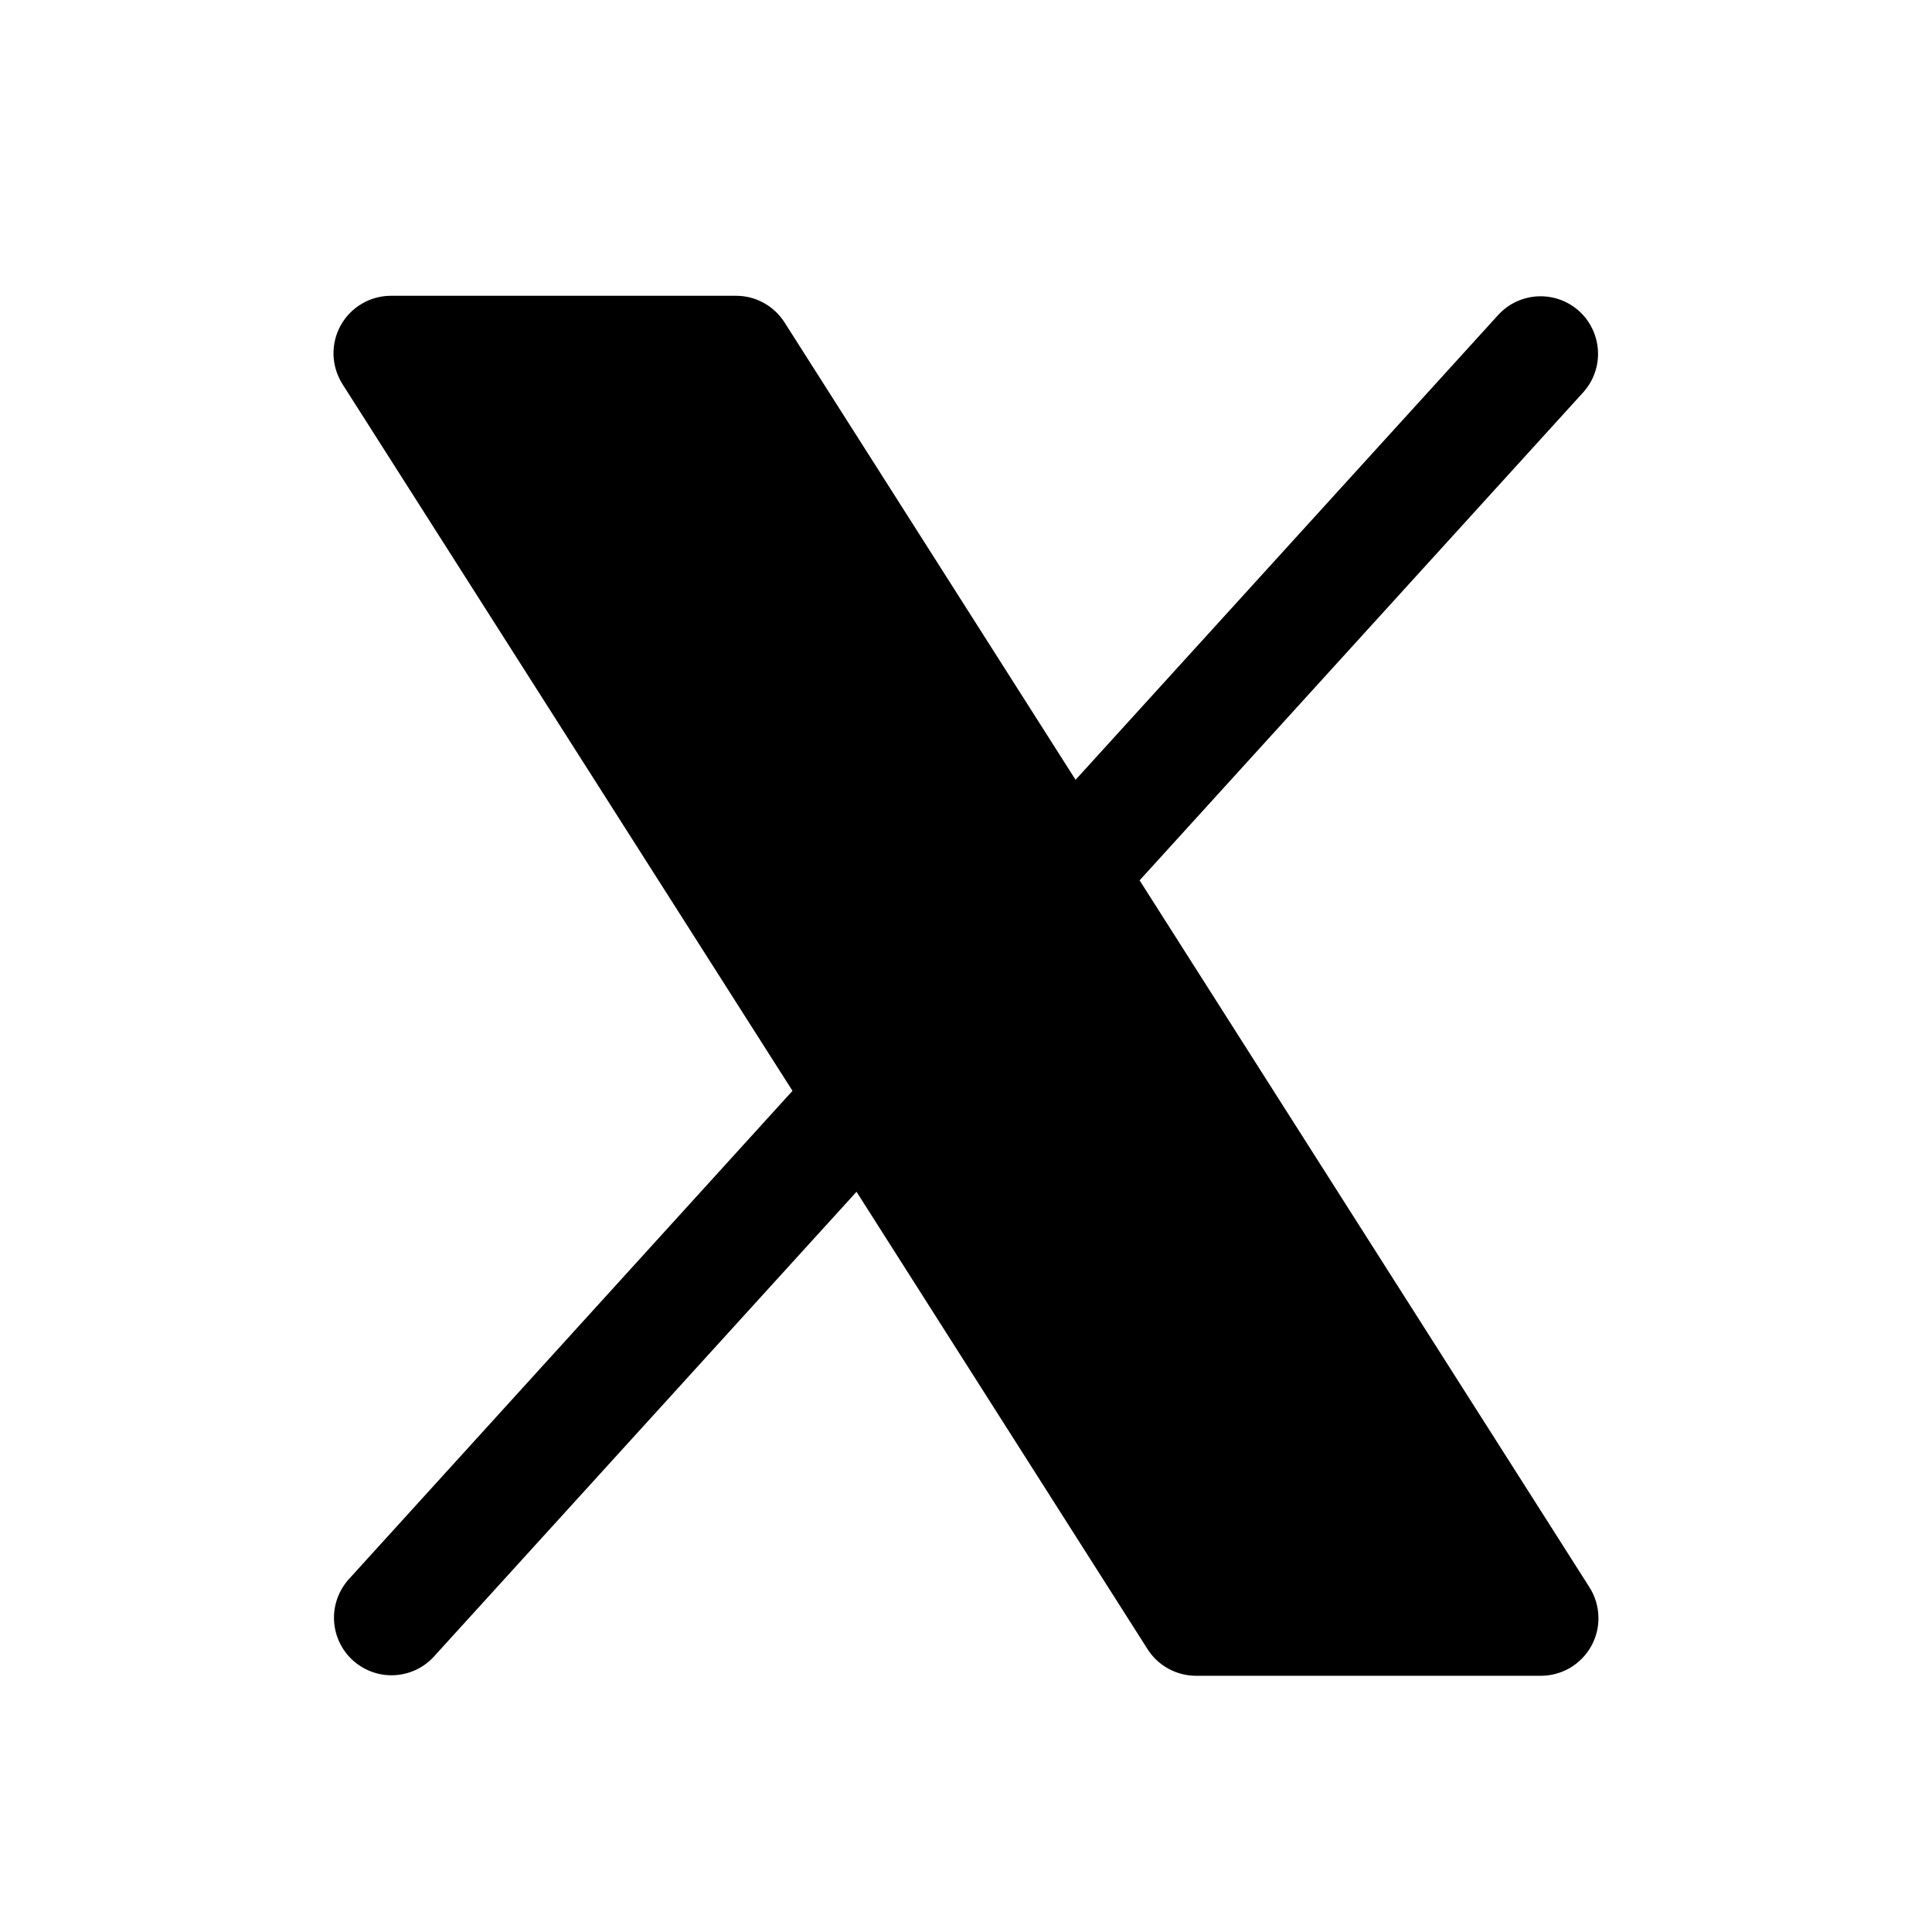
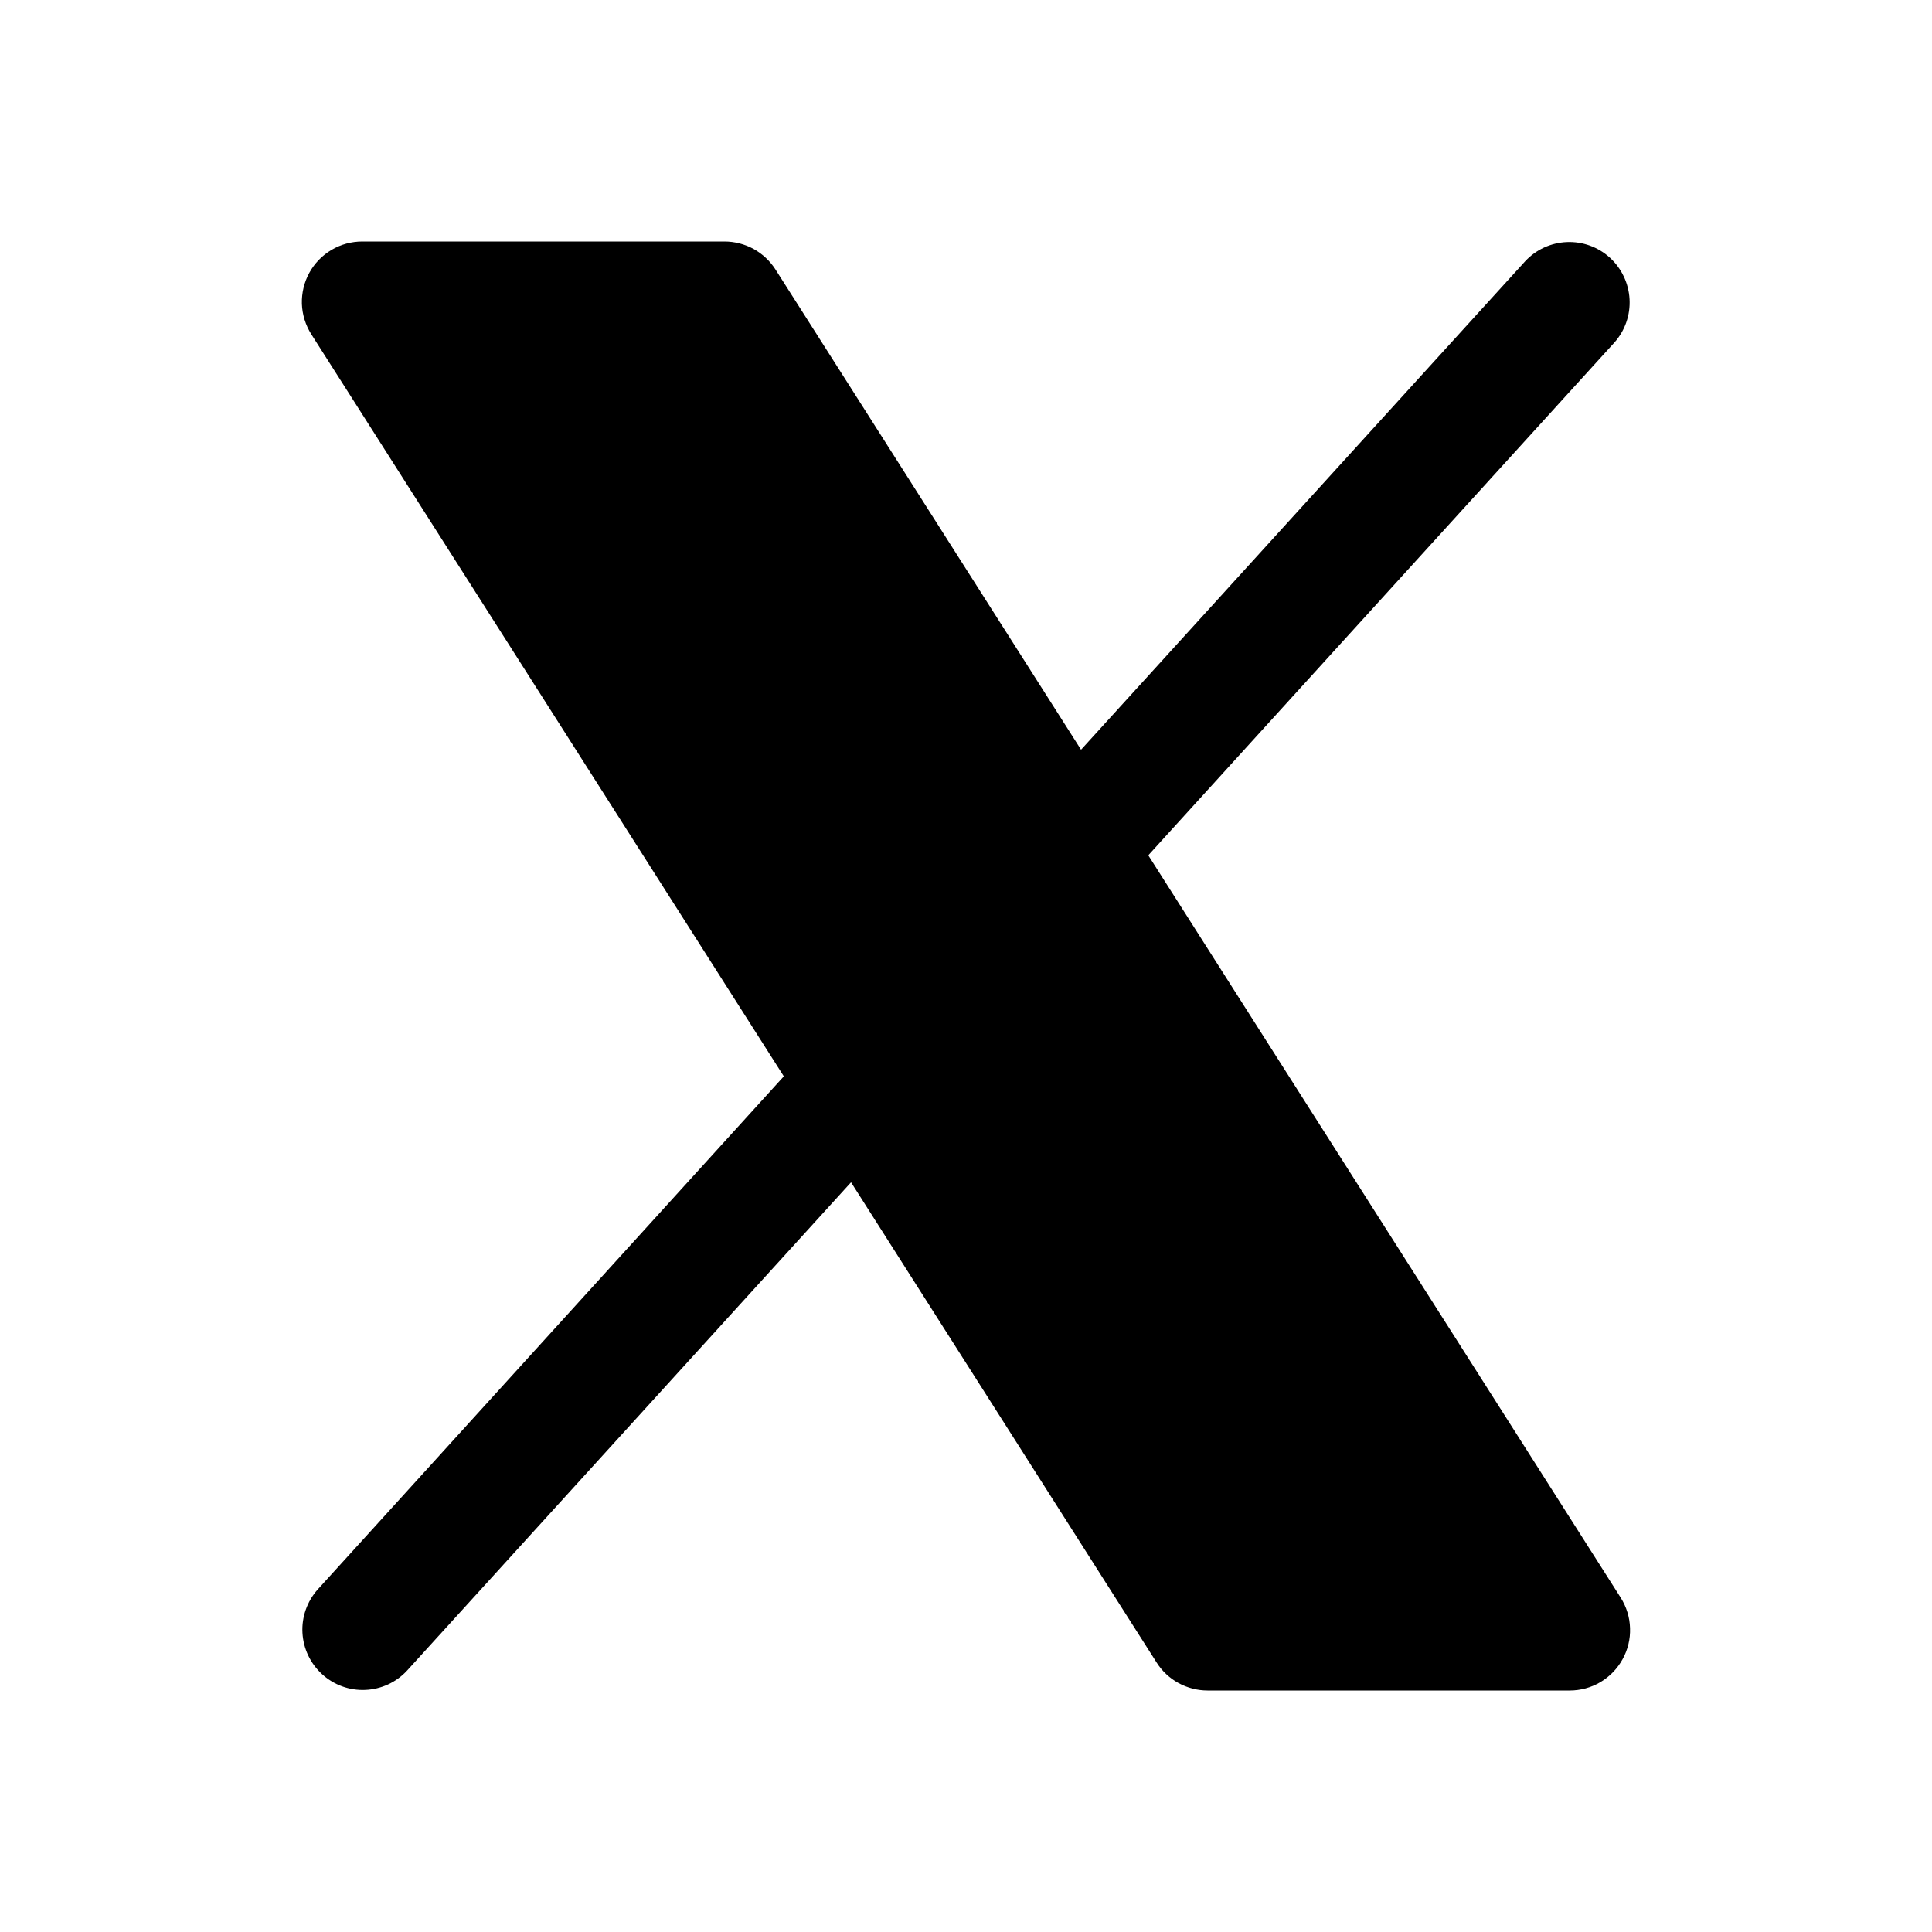
- <svg xmlns="http://www.w3.org/2000/svg" width="21" height="21" viewBox="0 0 21 21" fill="none">
-   <path d="M17.297 17.891C17.243 17.989 17.164 18.07 17.068 18.128C16.972 18.184 16.862 18.215 16.75 18.215H13C12.895 18.215 12.792 18.188 12.7 18.138C12.607 18.087 12.529 18.014 12.473 17.925L9.31 12.954L4.713 18.01C4.601 18.131 4.446 18.202 4.281 18.209C4.117 18.216 3.957 18.157 3.835 18.047C3.713 17.936 3.64 17.782 3.631 17.618C3.622 17.454 3.679 17.293 3.788 17.169L8.614 11.857L3.723 4.176C3.663 4.081 3.629 3.972 3.625 3.86C3.622 3.748 3.648 3.637 3.702 3.539C3.756 3.441 3.835 3.359 3.932 3.302C4.028 3.245 4.138 3.215 4.25 3.215H8C8.105 3.215 8.209 3.241 8.301 3.292C8.393 3.343 8.471 3.416 8.528 3.505L11.691 8.476L16.288 3.42C16.4 3.299 16.555 3.228 16.719 3.221C16.884 3.214 17.044 3.272 17.166 3.383C17.287 3.493 17.36 3.648 17.369 3.812C17.378 3.976 17.322 4.137 17.213 4.26L12.387 9.569L17.278 17.255C17.337 17.349 17.371 17.458 17.374 17.57C17.378 17.682 17.351 17.793 17.297 17.891Z" fill="black" />
+ <svg xmlns="http://www.w3.org/2000/svg" width="20" height="20" viewBox="0 0 20 20" fill="none">
+   <path d="M16.797 17.176C16.743 17.274 16.664 17.356 16.568 17.413C16.472 17.47 16.362 17.5 16.25 17.5H12.5C12.395 17.5 12.292 17.473 12.2 17.423C12.107 17.372 12.029 17.299 11.973 17.21L8.81 12.239L4.213 17.295C4.101 17.416 3.946 17.487 3.781 17.494C3.617 17.501 3.457 17.443 3.335 17.332C3.213 17.221 3.14 17.067 3.131 16.903C3.122 16.739 3.179 16.578 3.288 16.455L8.114 11.142L3.223 3.461C3.163 3.366 3.129 3.257 3.125 3.145C3.122 3.033 3.148 2.923 3.202 2.824C3.256 2.726 3.335 2.644 3.432 2.587C3.528 2.53 3.638 2.5 3.75 2.5H7.5C7.605 2.5 7.709 2.527 7.801 2.577C7.893 2.628 7.971 2.701 8.028 2.79L11.191 7.761L15.788 2.705C15.9 2.584 16.055 2.513 16.219 2.506C16.384 2.499 16.544 2.557 16.666 2.668C16.787 2.779 16.86 2.933 16.869 3.097C16.878 3.261 16.822 3.422 16.713 3.545L11.887 8.854L16.778 16.54C16.837 16.634 16.871 16.743 16.874 16.855C16.878 16.967 16.851 17.078 16.797 17.176Z" fill="black" />
</svg>
